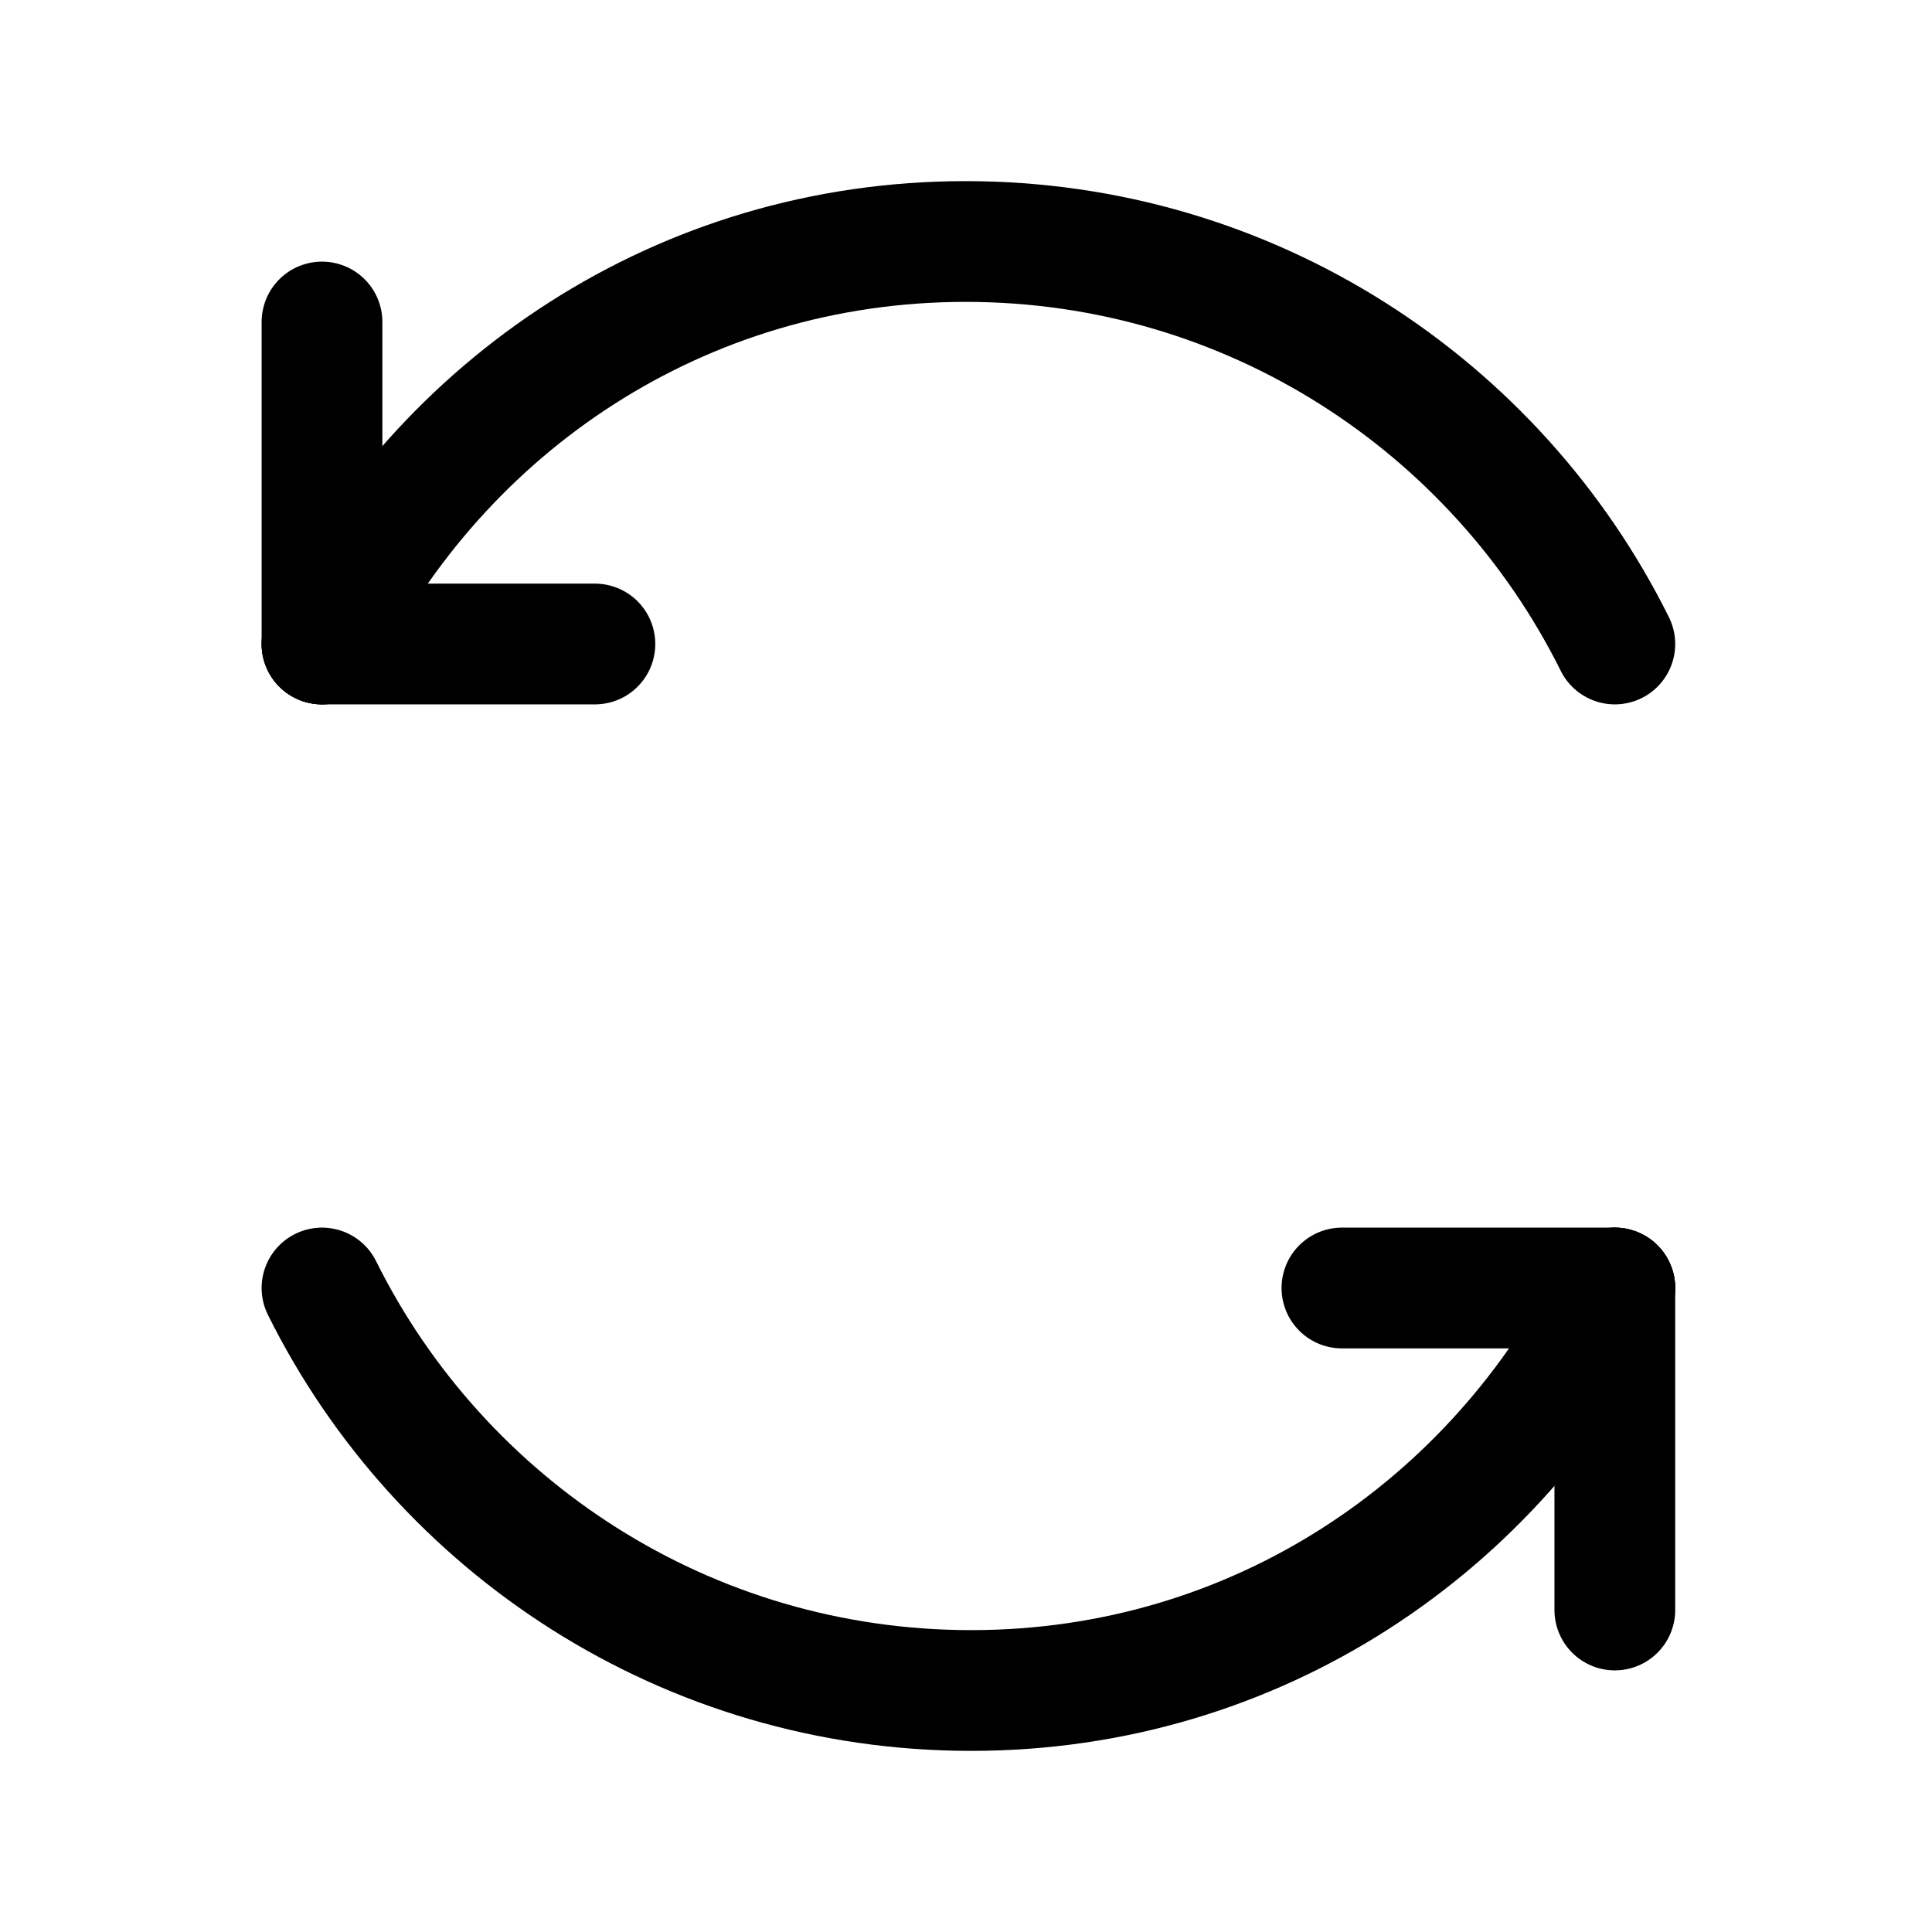
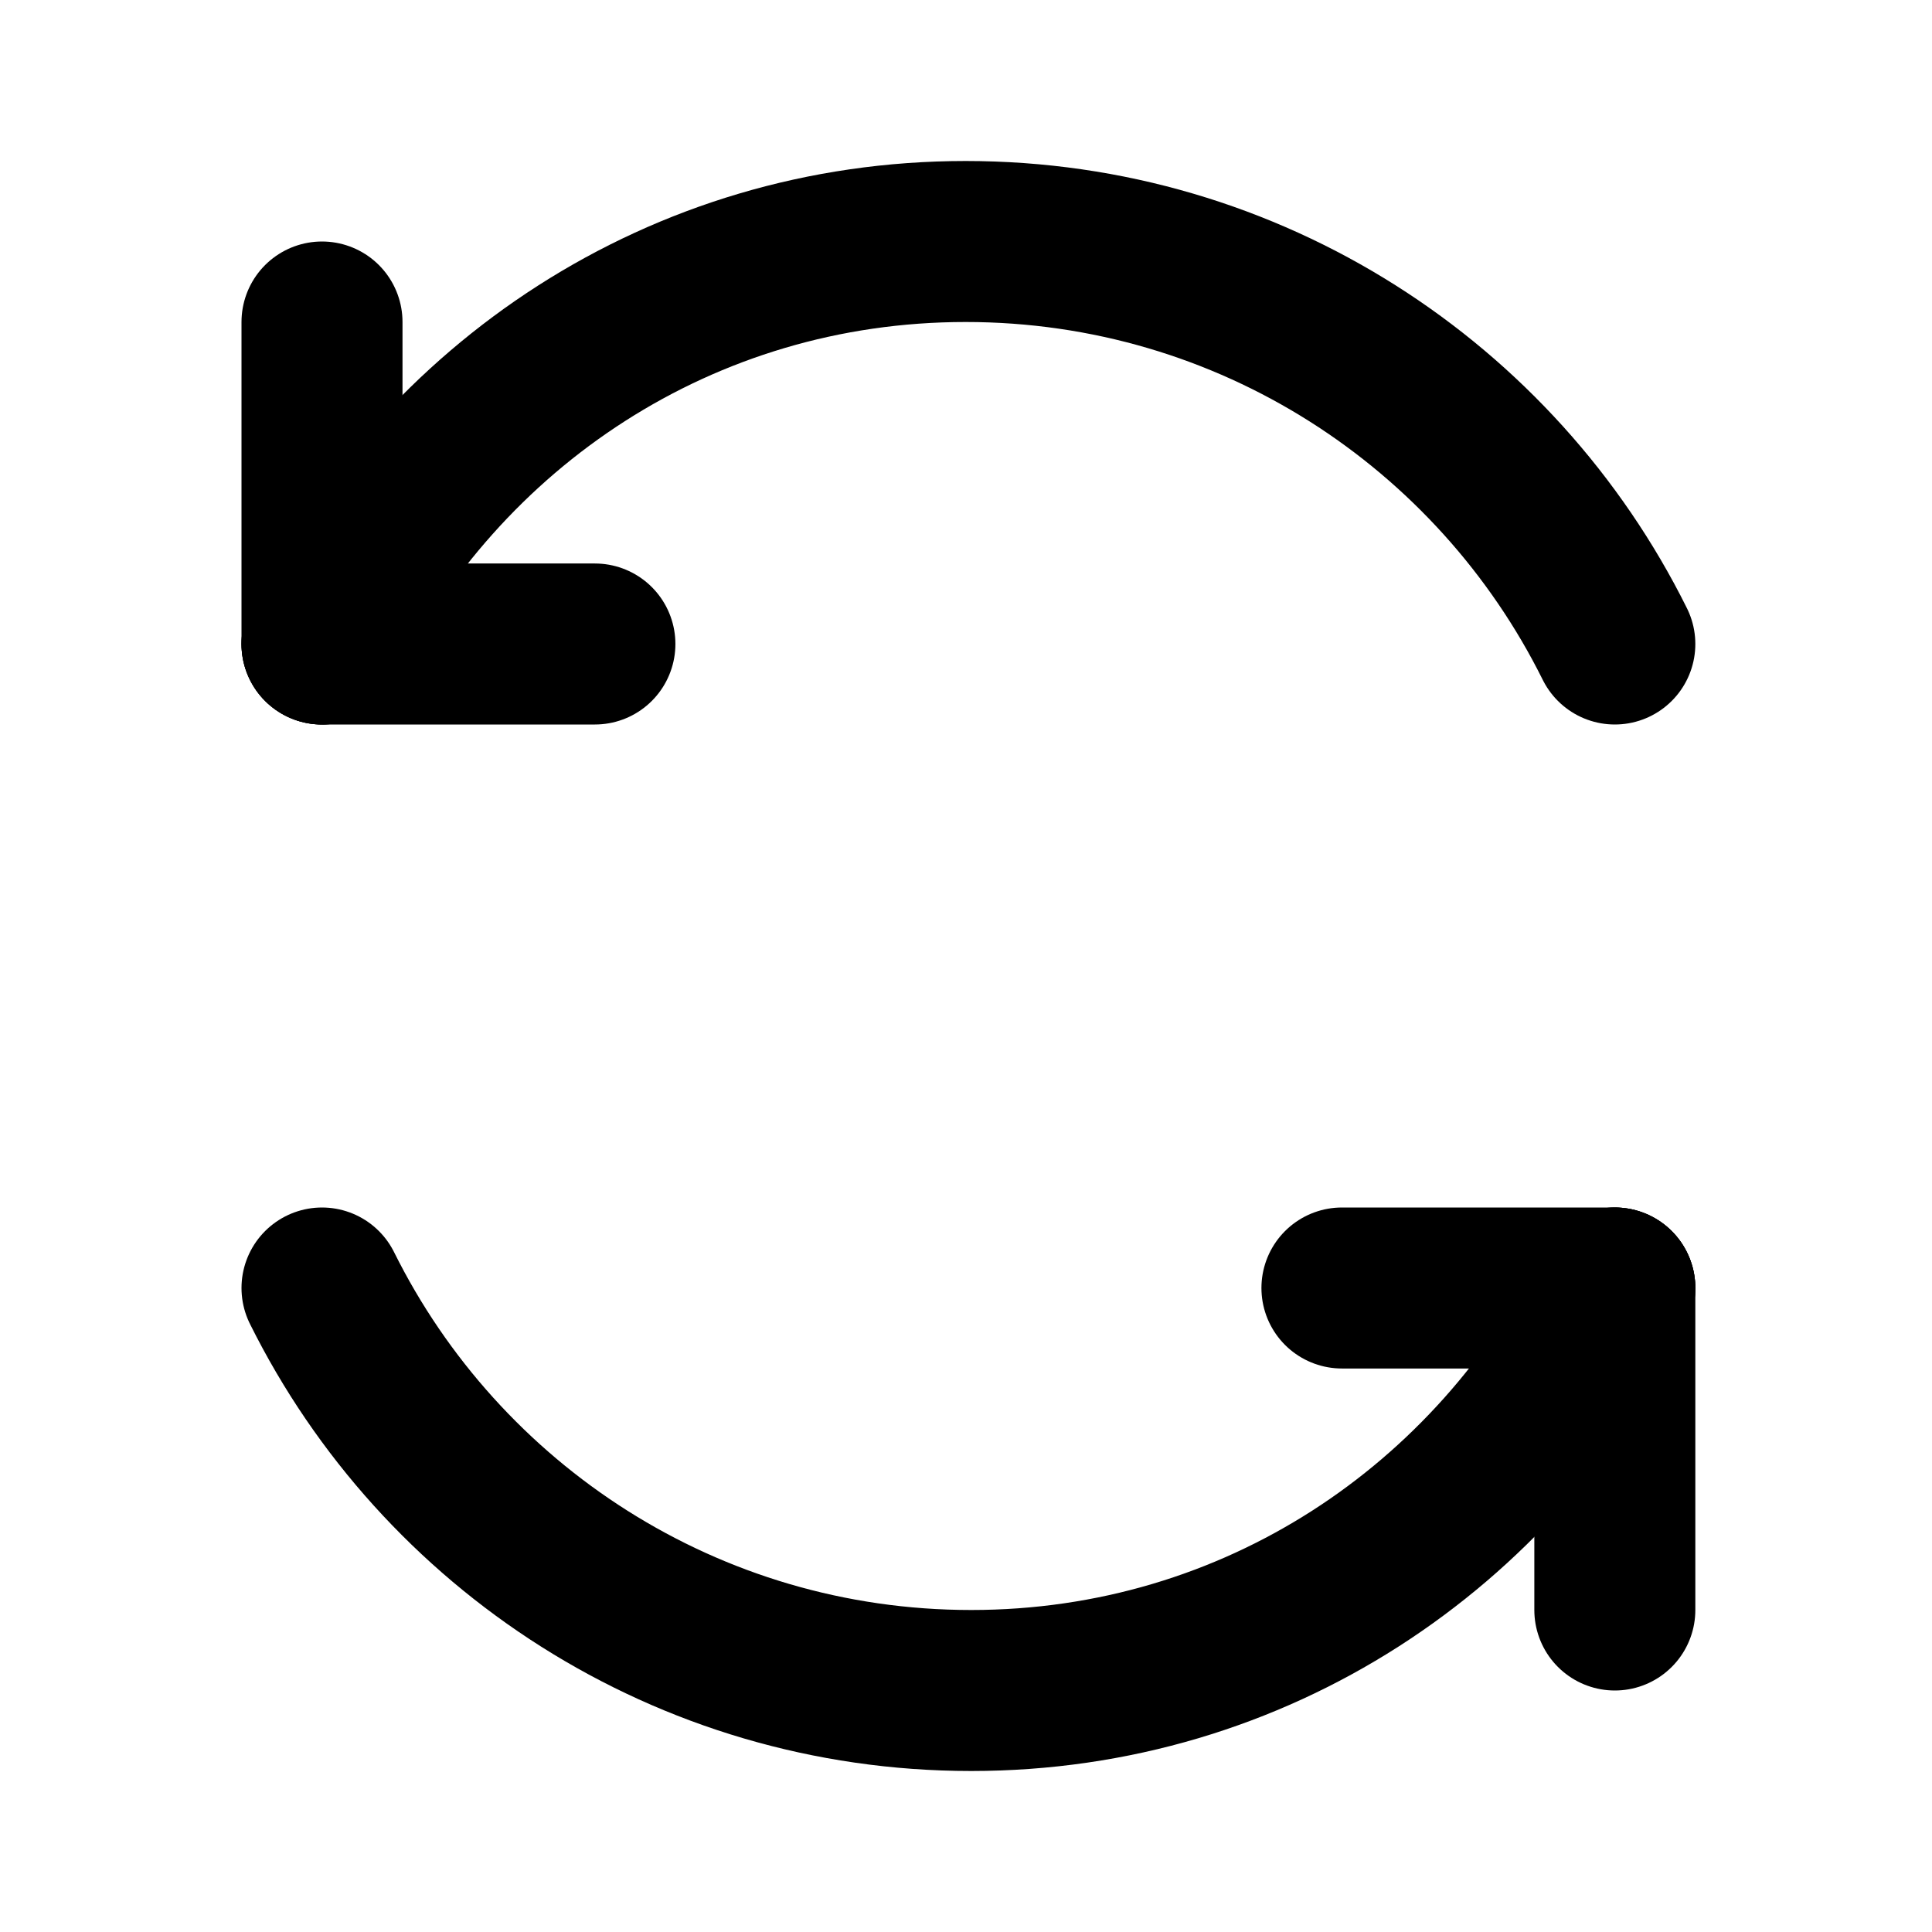
<svg xmlns="http://www.w3.org/2000/svg" width="24" height="24" viewBox="0 0 48 48" fill="none">
-   <path d="M40.12 16C37.175 10.073 31.059 6 23.991 6C16.924 6 10.945 10.073 8 16" stroke="currentColor" stroke-width="3" stroke-linecap="round" />
-   <path d="M8 8V16" stroke="currentColor" stroke-width="3" stroke-linecap="round" />
-   <path d="M14.78 16L8 16" stroke="currentColor" stroke-width="3" stroke-linecap="round" />
-   <path d="M8 32C10.945 37.927 17.061 42 24.129 42C31.196 42 37.175 37.927 40.12 32" stroke="currentColor" stroke-width="3" stroke-linecap="round" />
-   <path d="M40.12 40V32" stroke="currentColor" stroke-width="3" stroke-linecap="round" />
-   <path d="M33.34 32L40.12 32" stroke="currentColor" stroke-width="3" stroke-linecap="round" />
+   <path d="M40.12 16C37.175 10.073 31.059 6 23.991 6C16.924 6 10.945 10.073 8 16" stroke="currentColor" stroke-width="4" stroke-linecap="round" />
+   <path d="M8 8V16" stroke="currentColor" stroke-width="4" stroke-linecap="round" />
+   <path d="M14.78 16L8 16" stroke="currentColor" stroke-width="4" stroke-linecap="round" />
+   <path d="M8 32C10.945 37.927 17.061 42 24.129 42C31.196 42 37.175 37.927 40.12 32" stroke="currentColor" stroke-width="4" stroke-linecap="round" />
+   <path d="M40.12 40V32" stroke="currentColor" stroke-width="4" stroke-linecap="round" />
+   <path d="M33.34 32L40.12 32" stroke="currentColor" stroke-width="4" stroke-linecap="round" />
</svg>
